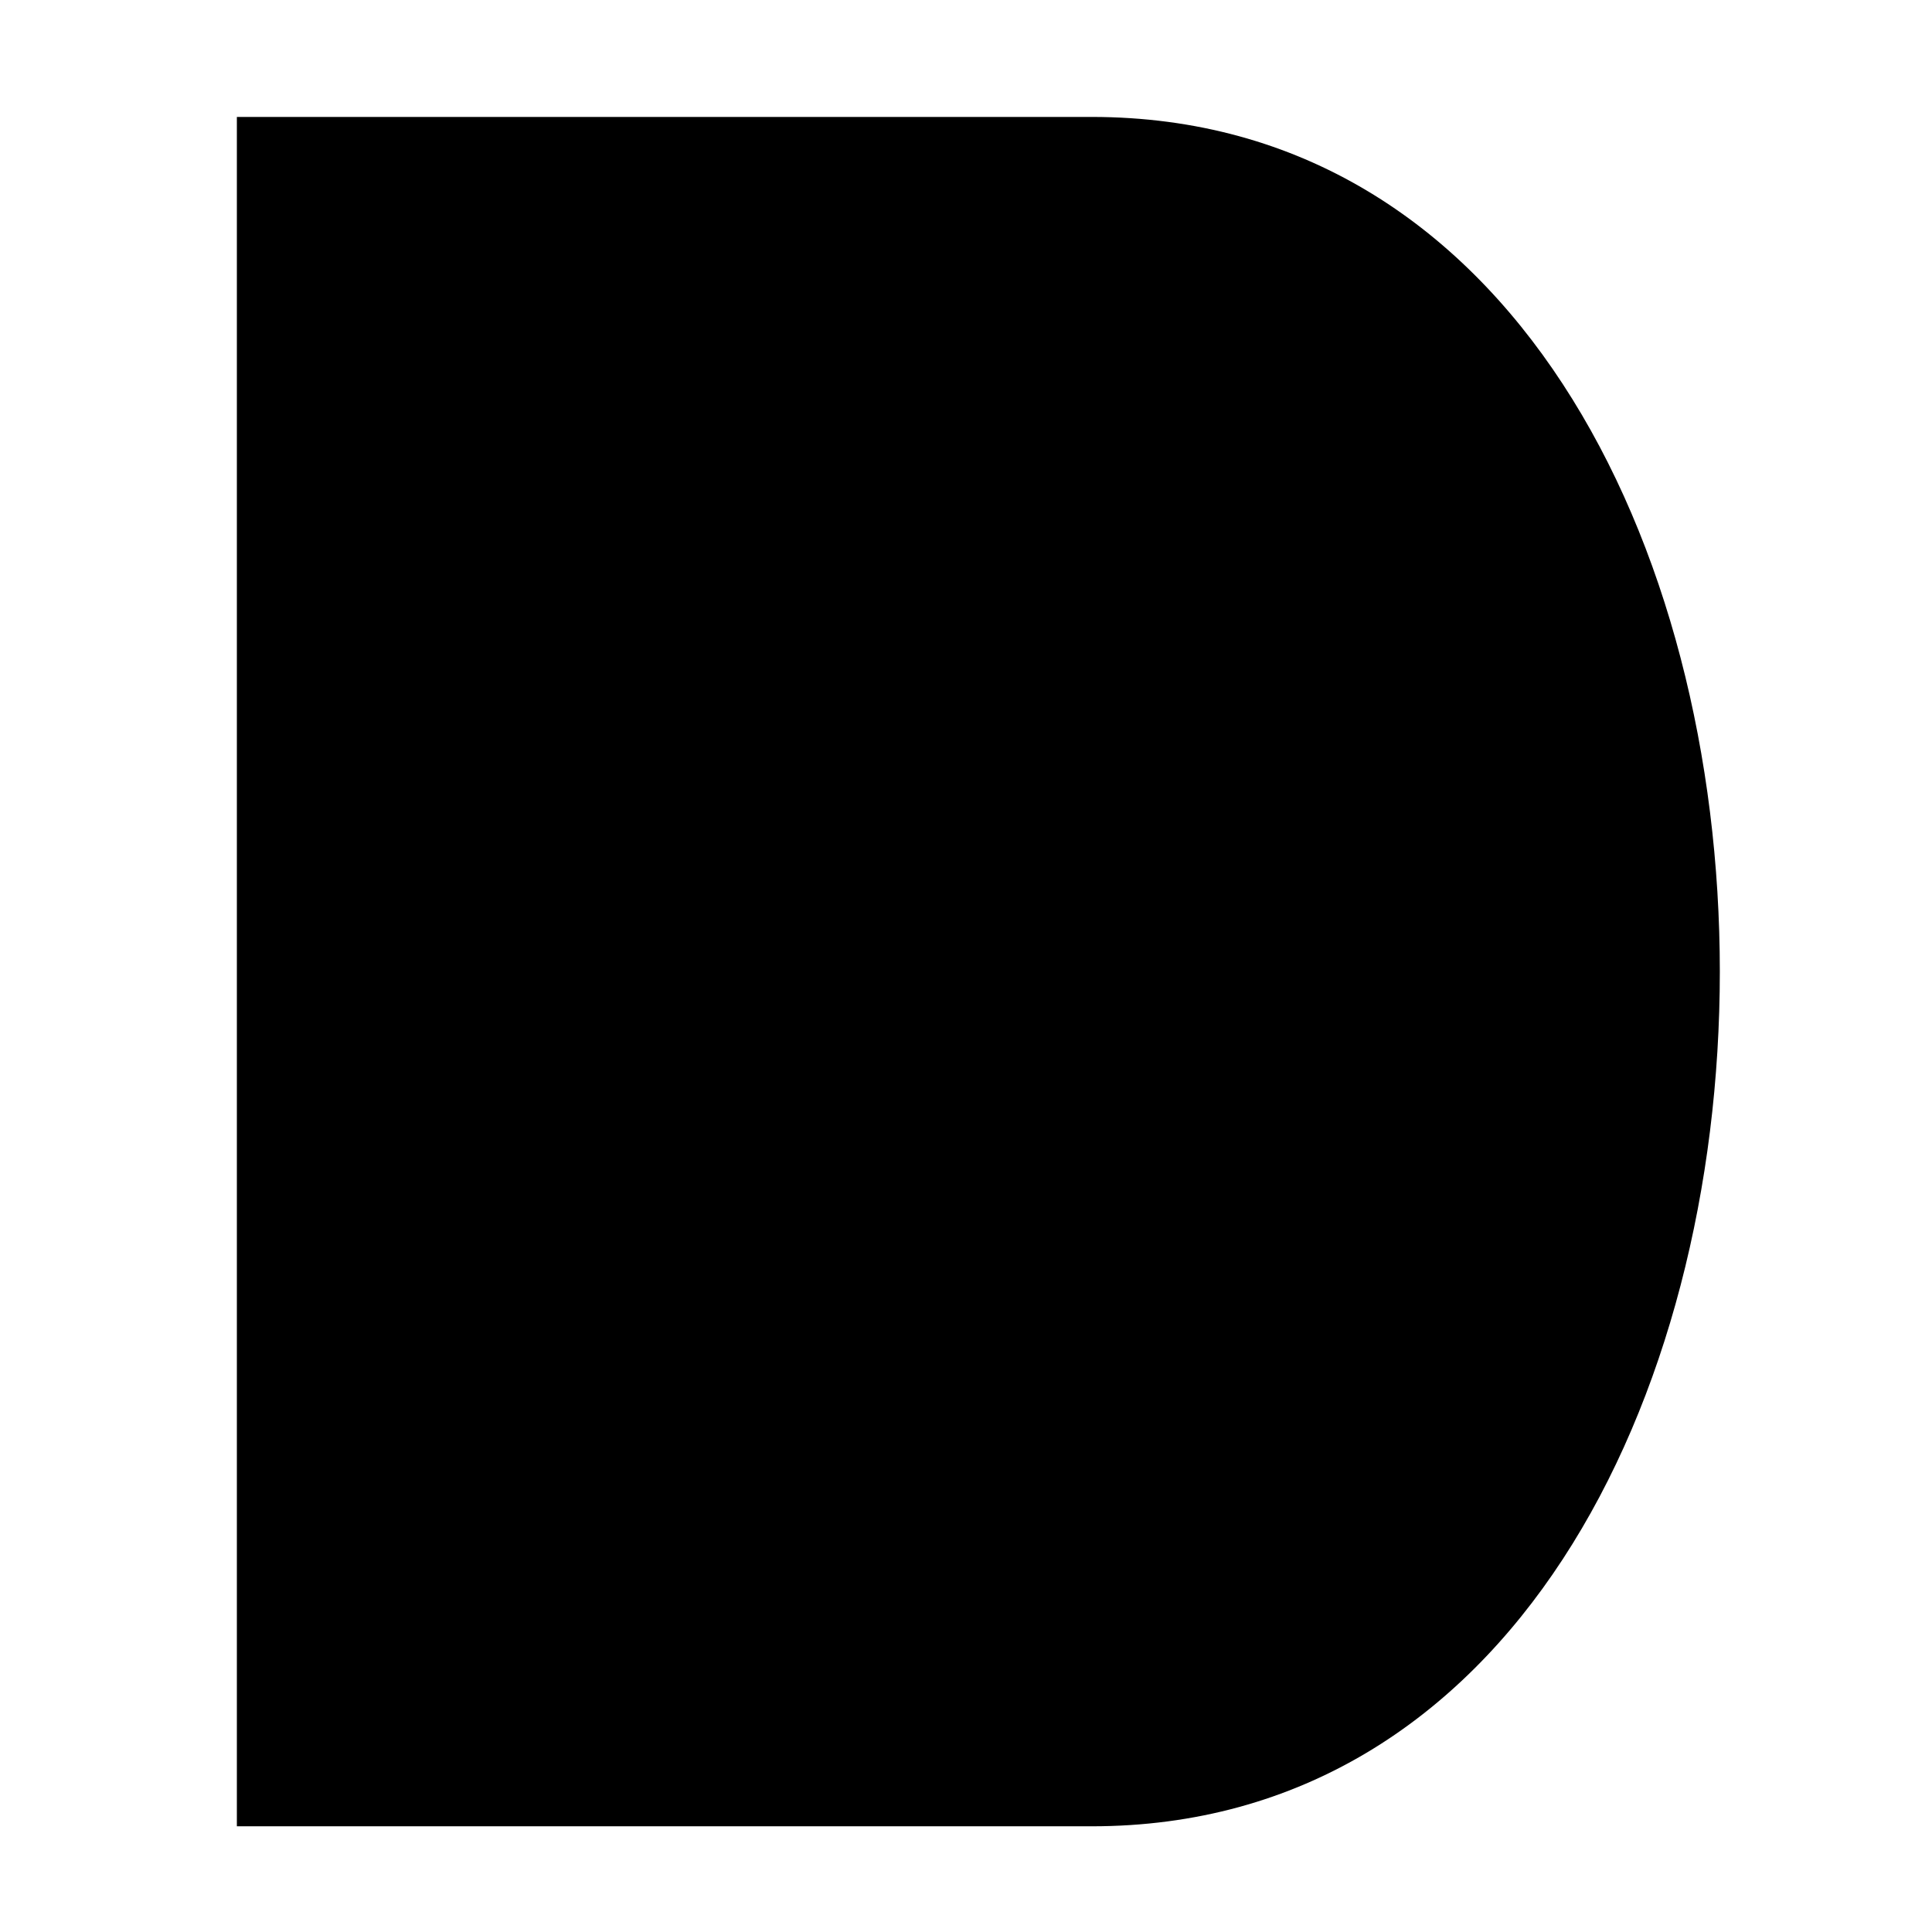
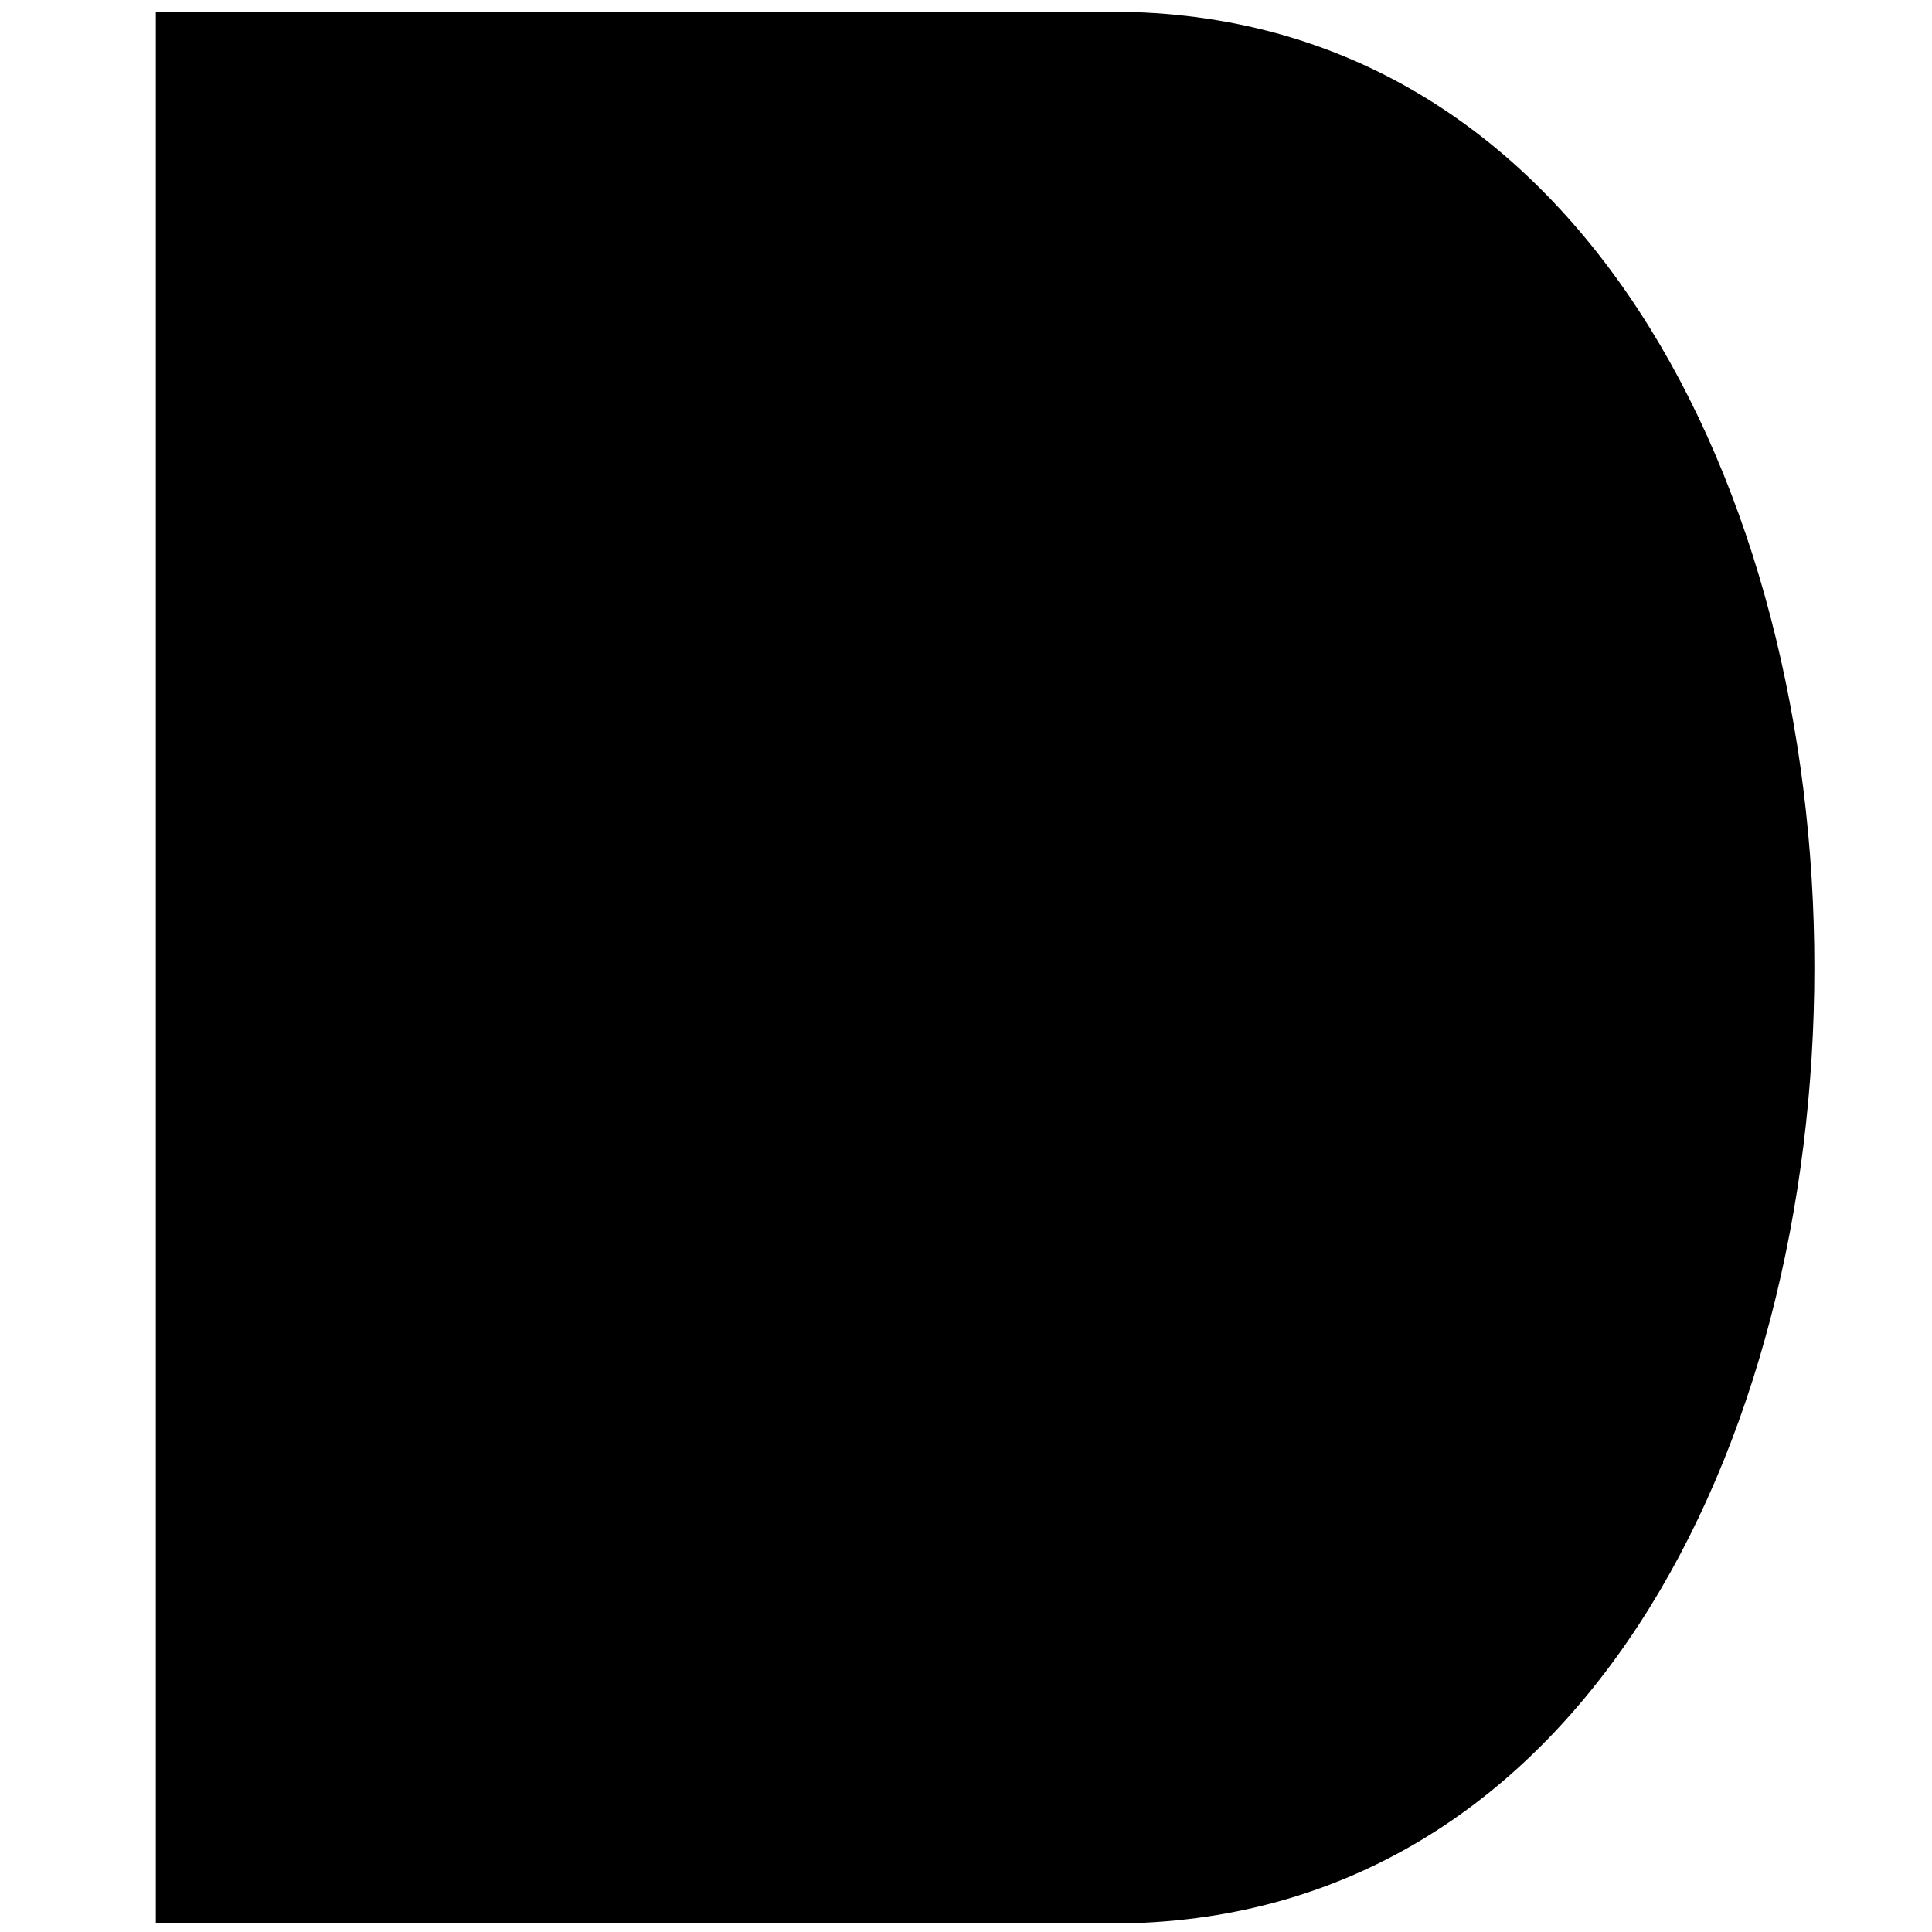
- <svg xmlns="http://www.w3.org/2000/svg" viewBox="0 0 341.333 341.333" version="1.1" id="svg6" width="512" height="512">
+ <svg xmlns="http://www.w3.org/2000/svg" viewBox="0 0 50 50" version="1.1" id="svg6" width="50" height="50">
  <defs id="defs10" />
-   <g id="g268" transform="translate(-63.15222,-84.34146)">
+   <g id="g268" transform="matrix(0.1638279,0,0,0.1638279,-13.16898,-16.8978)">
    <path d="m 105,105 v 302 h 151 c 148,0 148,-302 0,-302 z" fill="#000000" fill-opacity="1" id="path2" />
  </g>
</svg>
